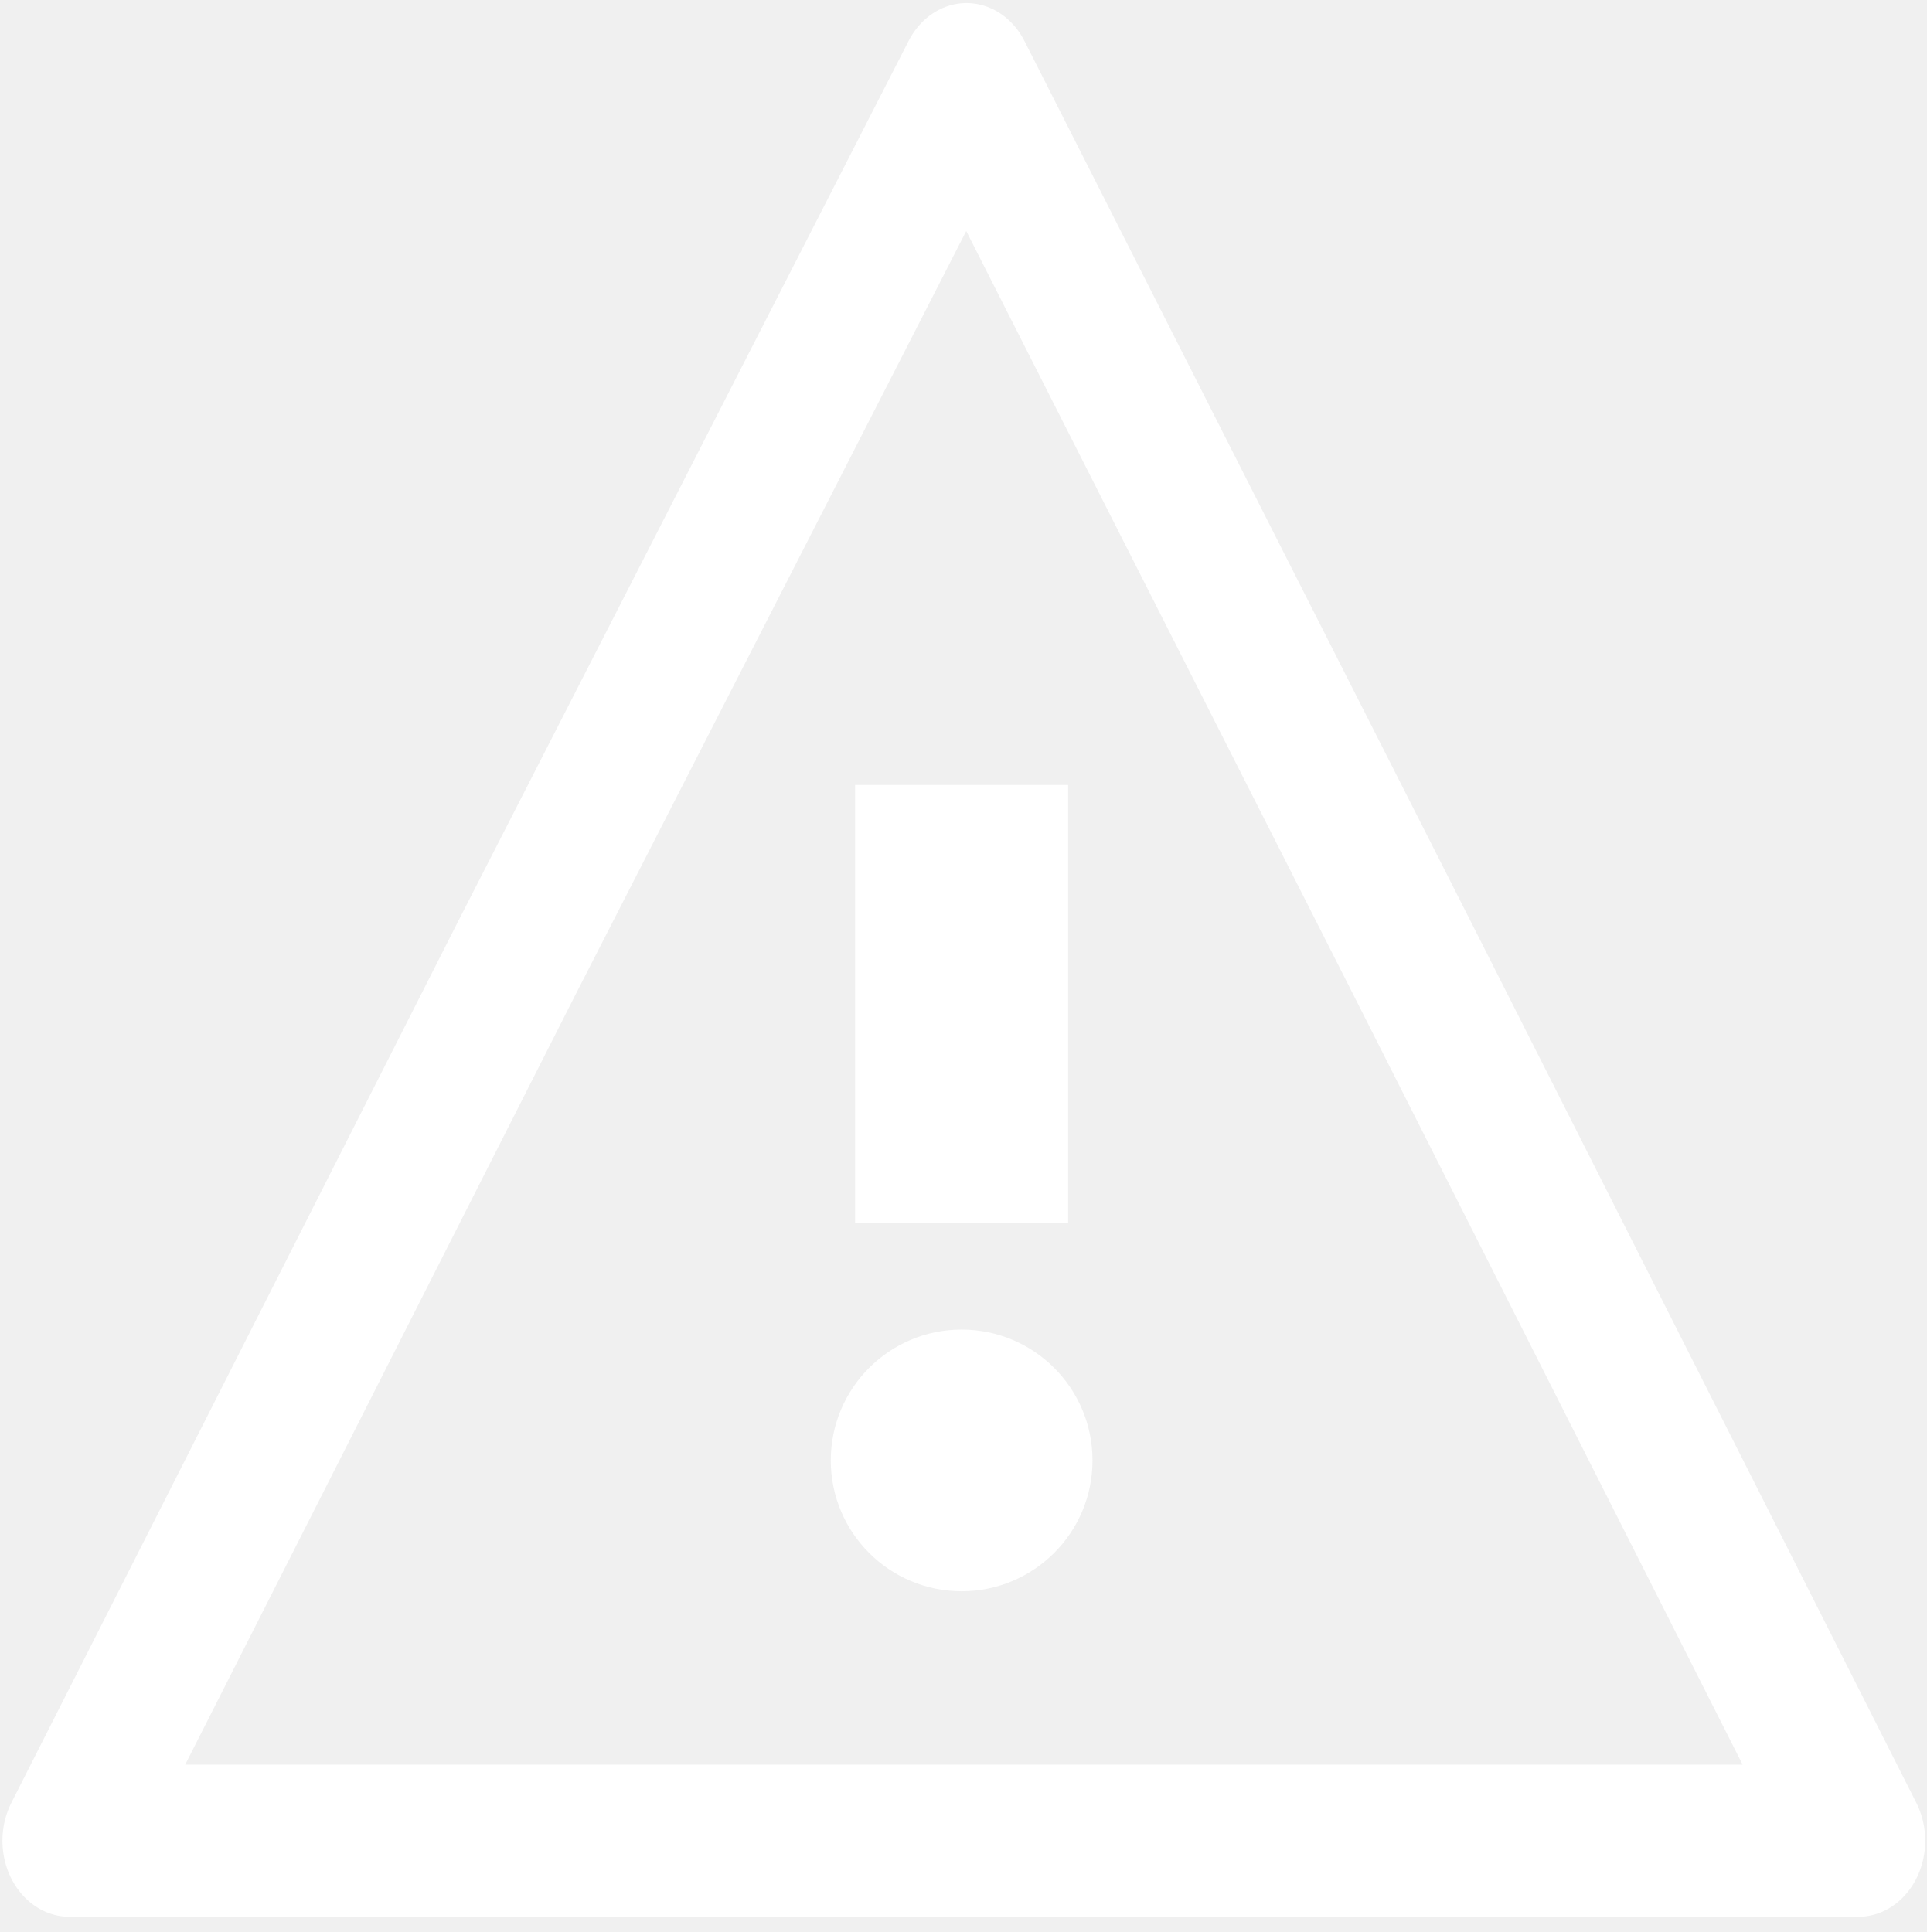
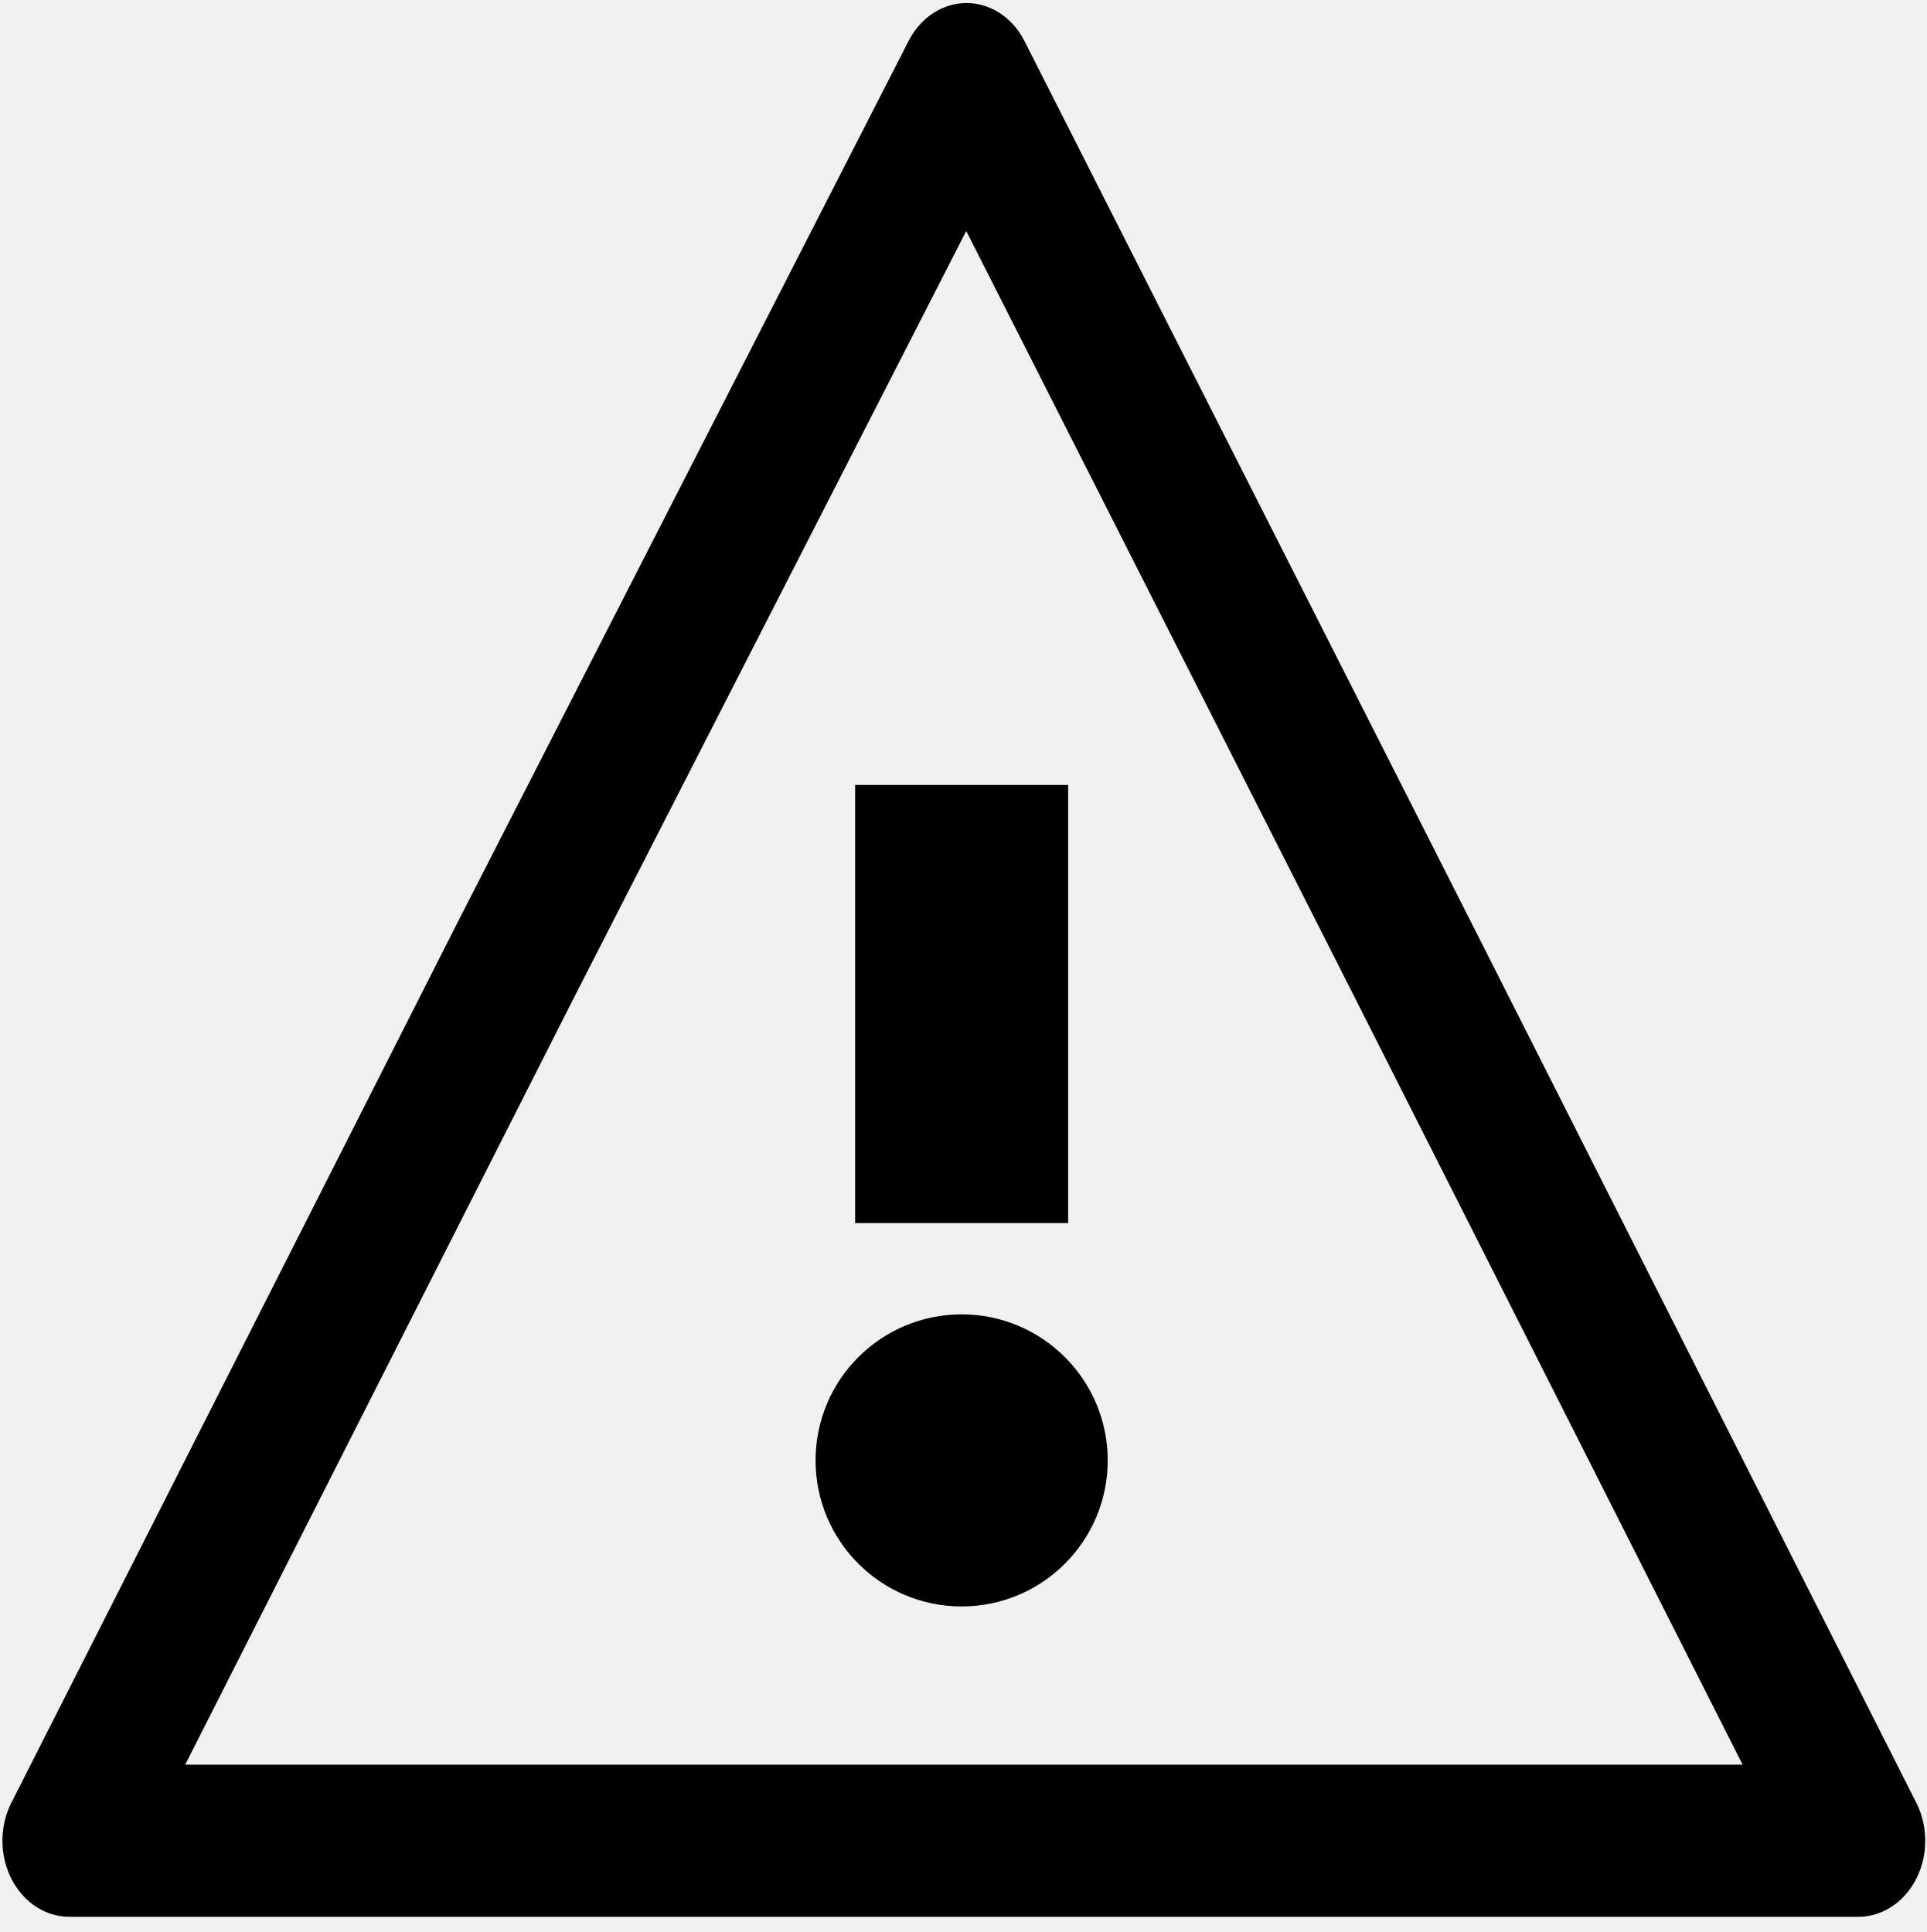
<svg xmlns="http://www.w3.org/2000/svg" viewBox="0 0 63.3 63.5">
-   <circle cx="31.6" cy="48" r="4.3" style="fill:#fff;" />
-   <path d="M31.6 25.8v14.4z" style="stroke:#fff;stroke-width:7" />
-   <path d="M85.3 66H18.5l16.7-29L52 8.1l16.7 29Z" style="fill:none;stroke:#fff;stroke-width:5;stroke-linejoin:round" transform="matrix(.88 0 0 1 -14 -5.5)" />
+   <circle stroke="black" cx="31.6" cy="48" r="4.3" />
+   <path stroke="black" d="M31.6 25.8v14.4z" style="stroke-width:7" />
+   <path stroke="black" d="M85.3 66H18.5l16.7-29L52 8.1l16.7 29Z" style="fill:none;stroke-width:5;stroke-linejoin:round" transform="matrix(.88 0 0 1 -14 -5.5)" />
</svg>
